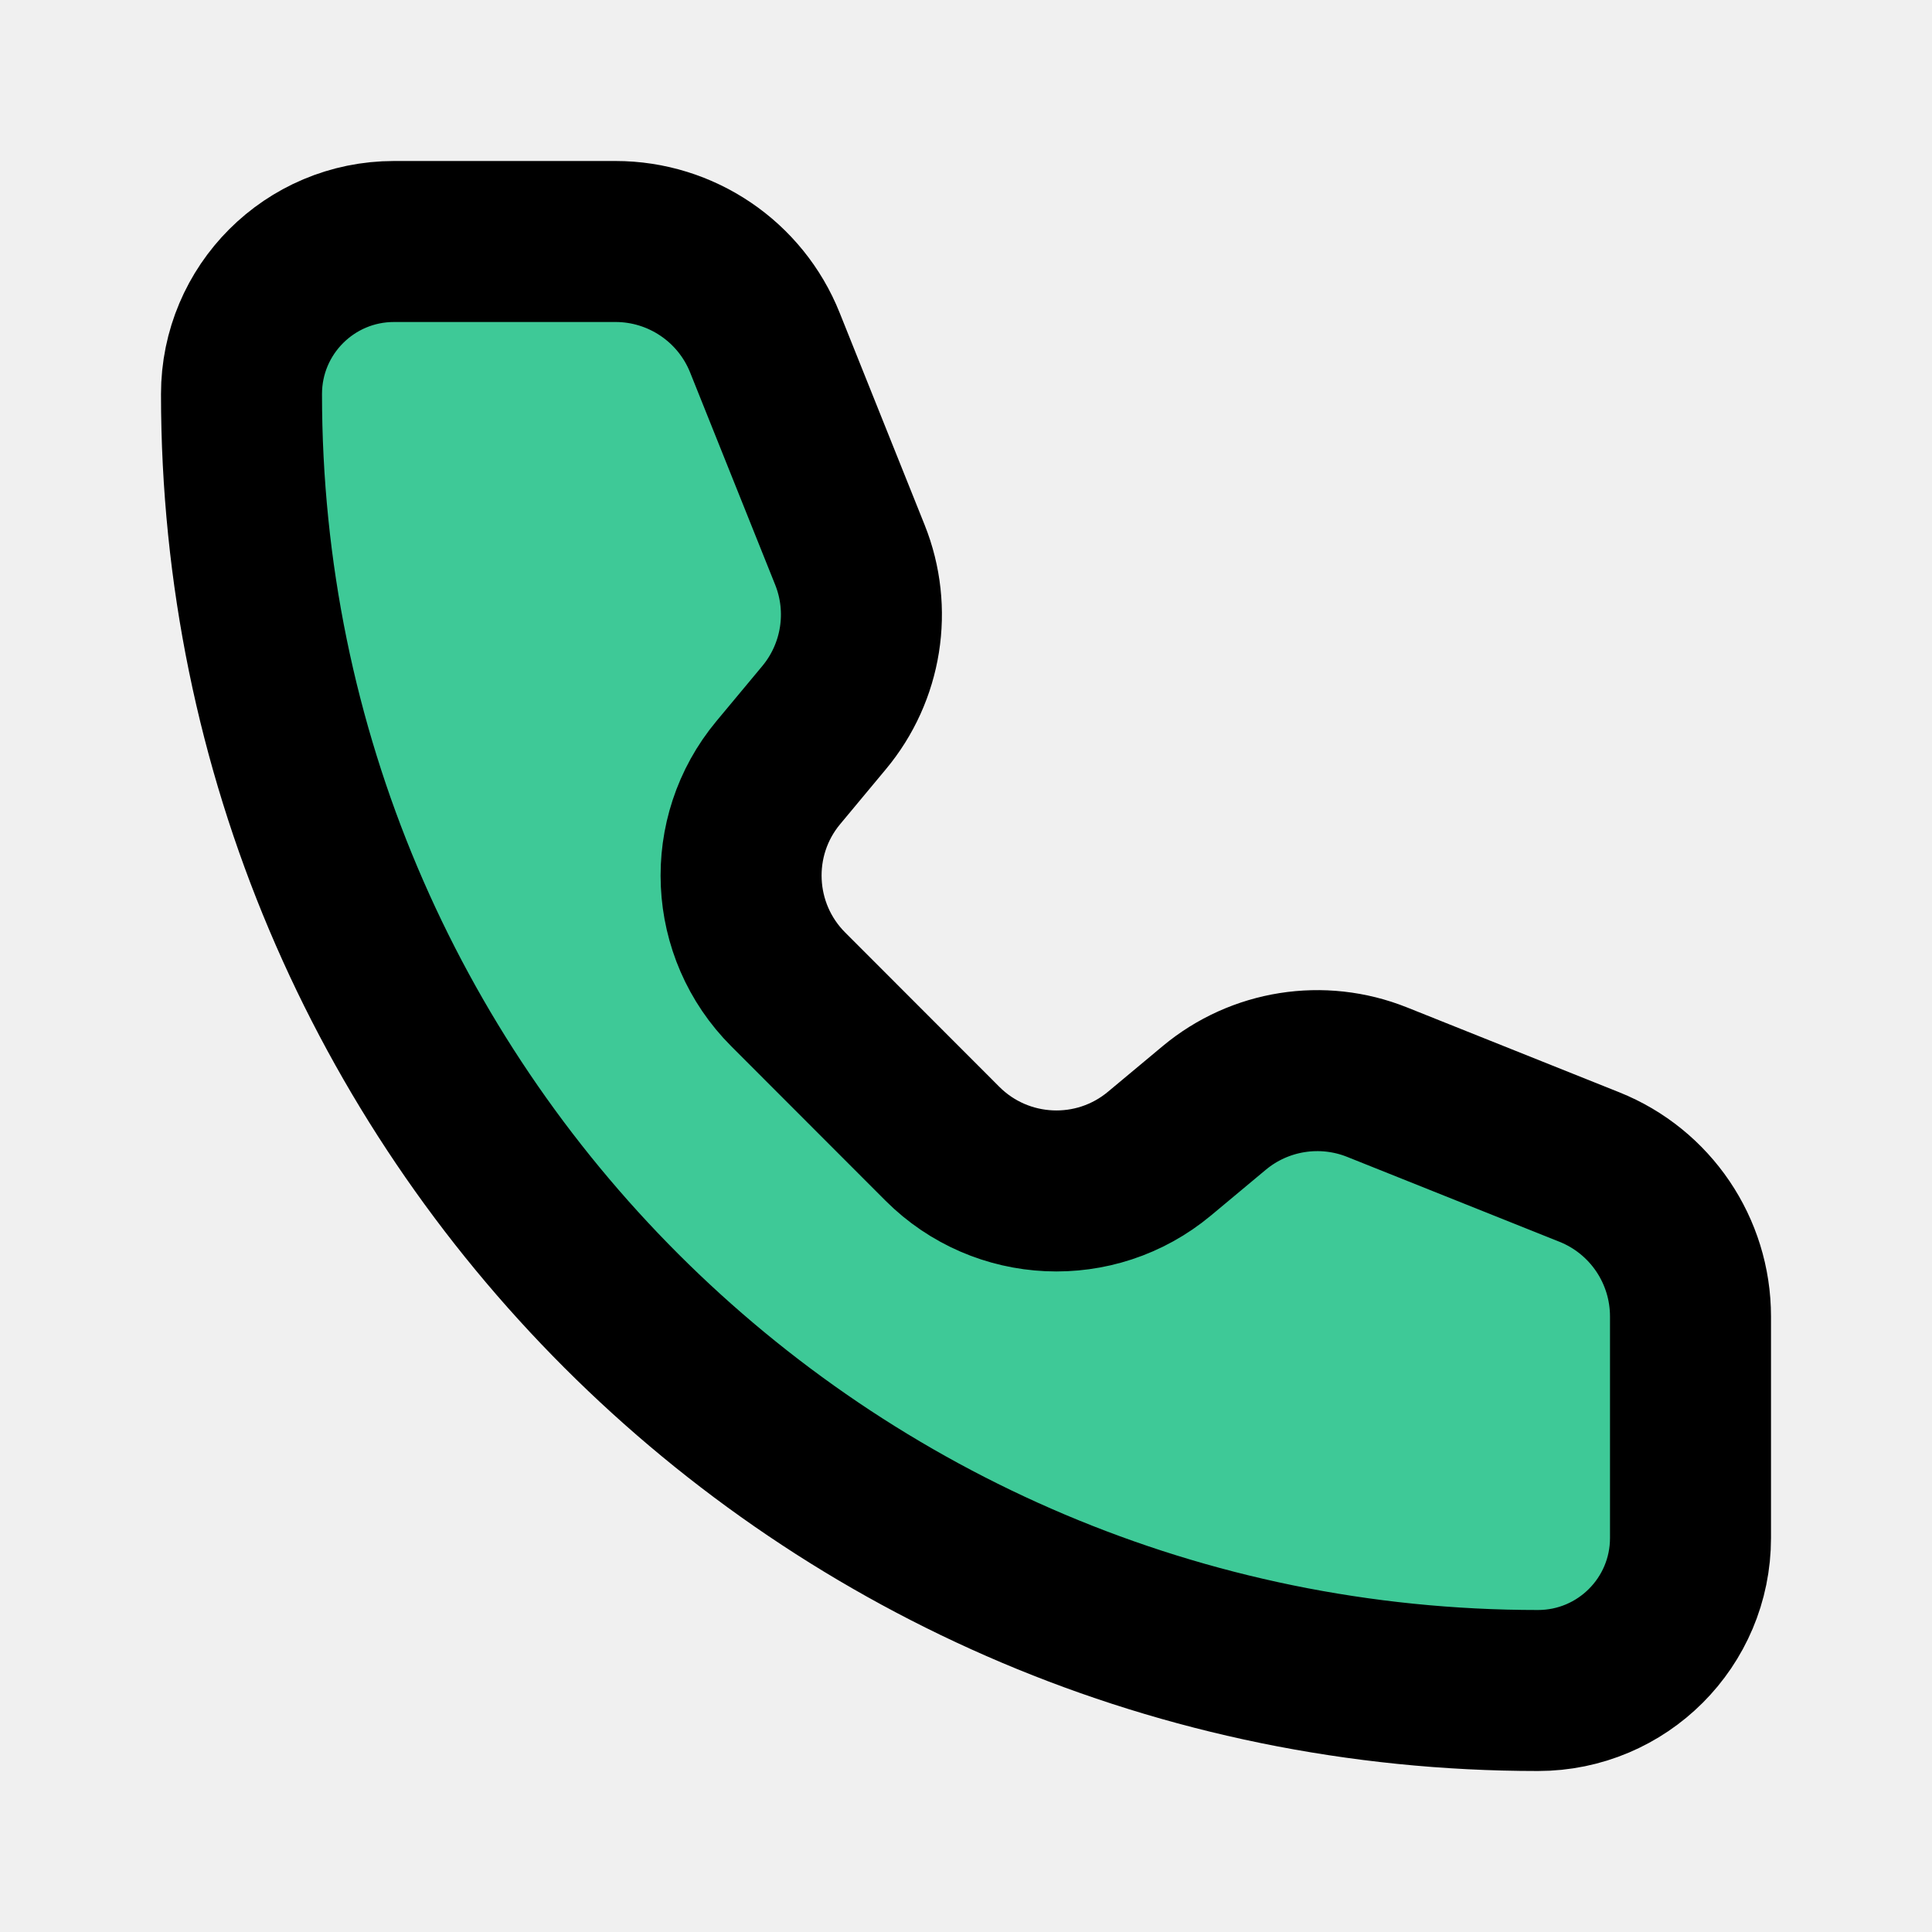
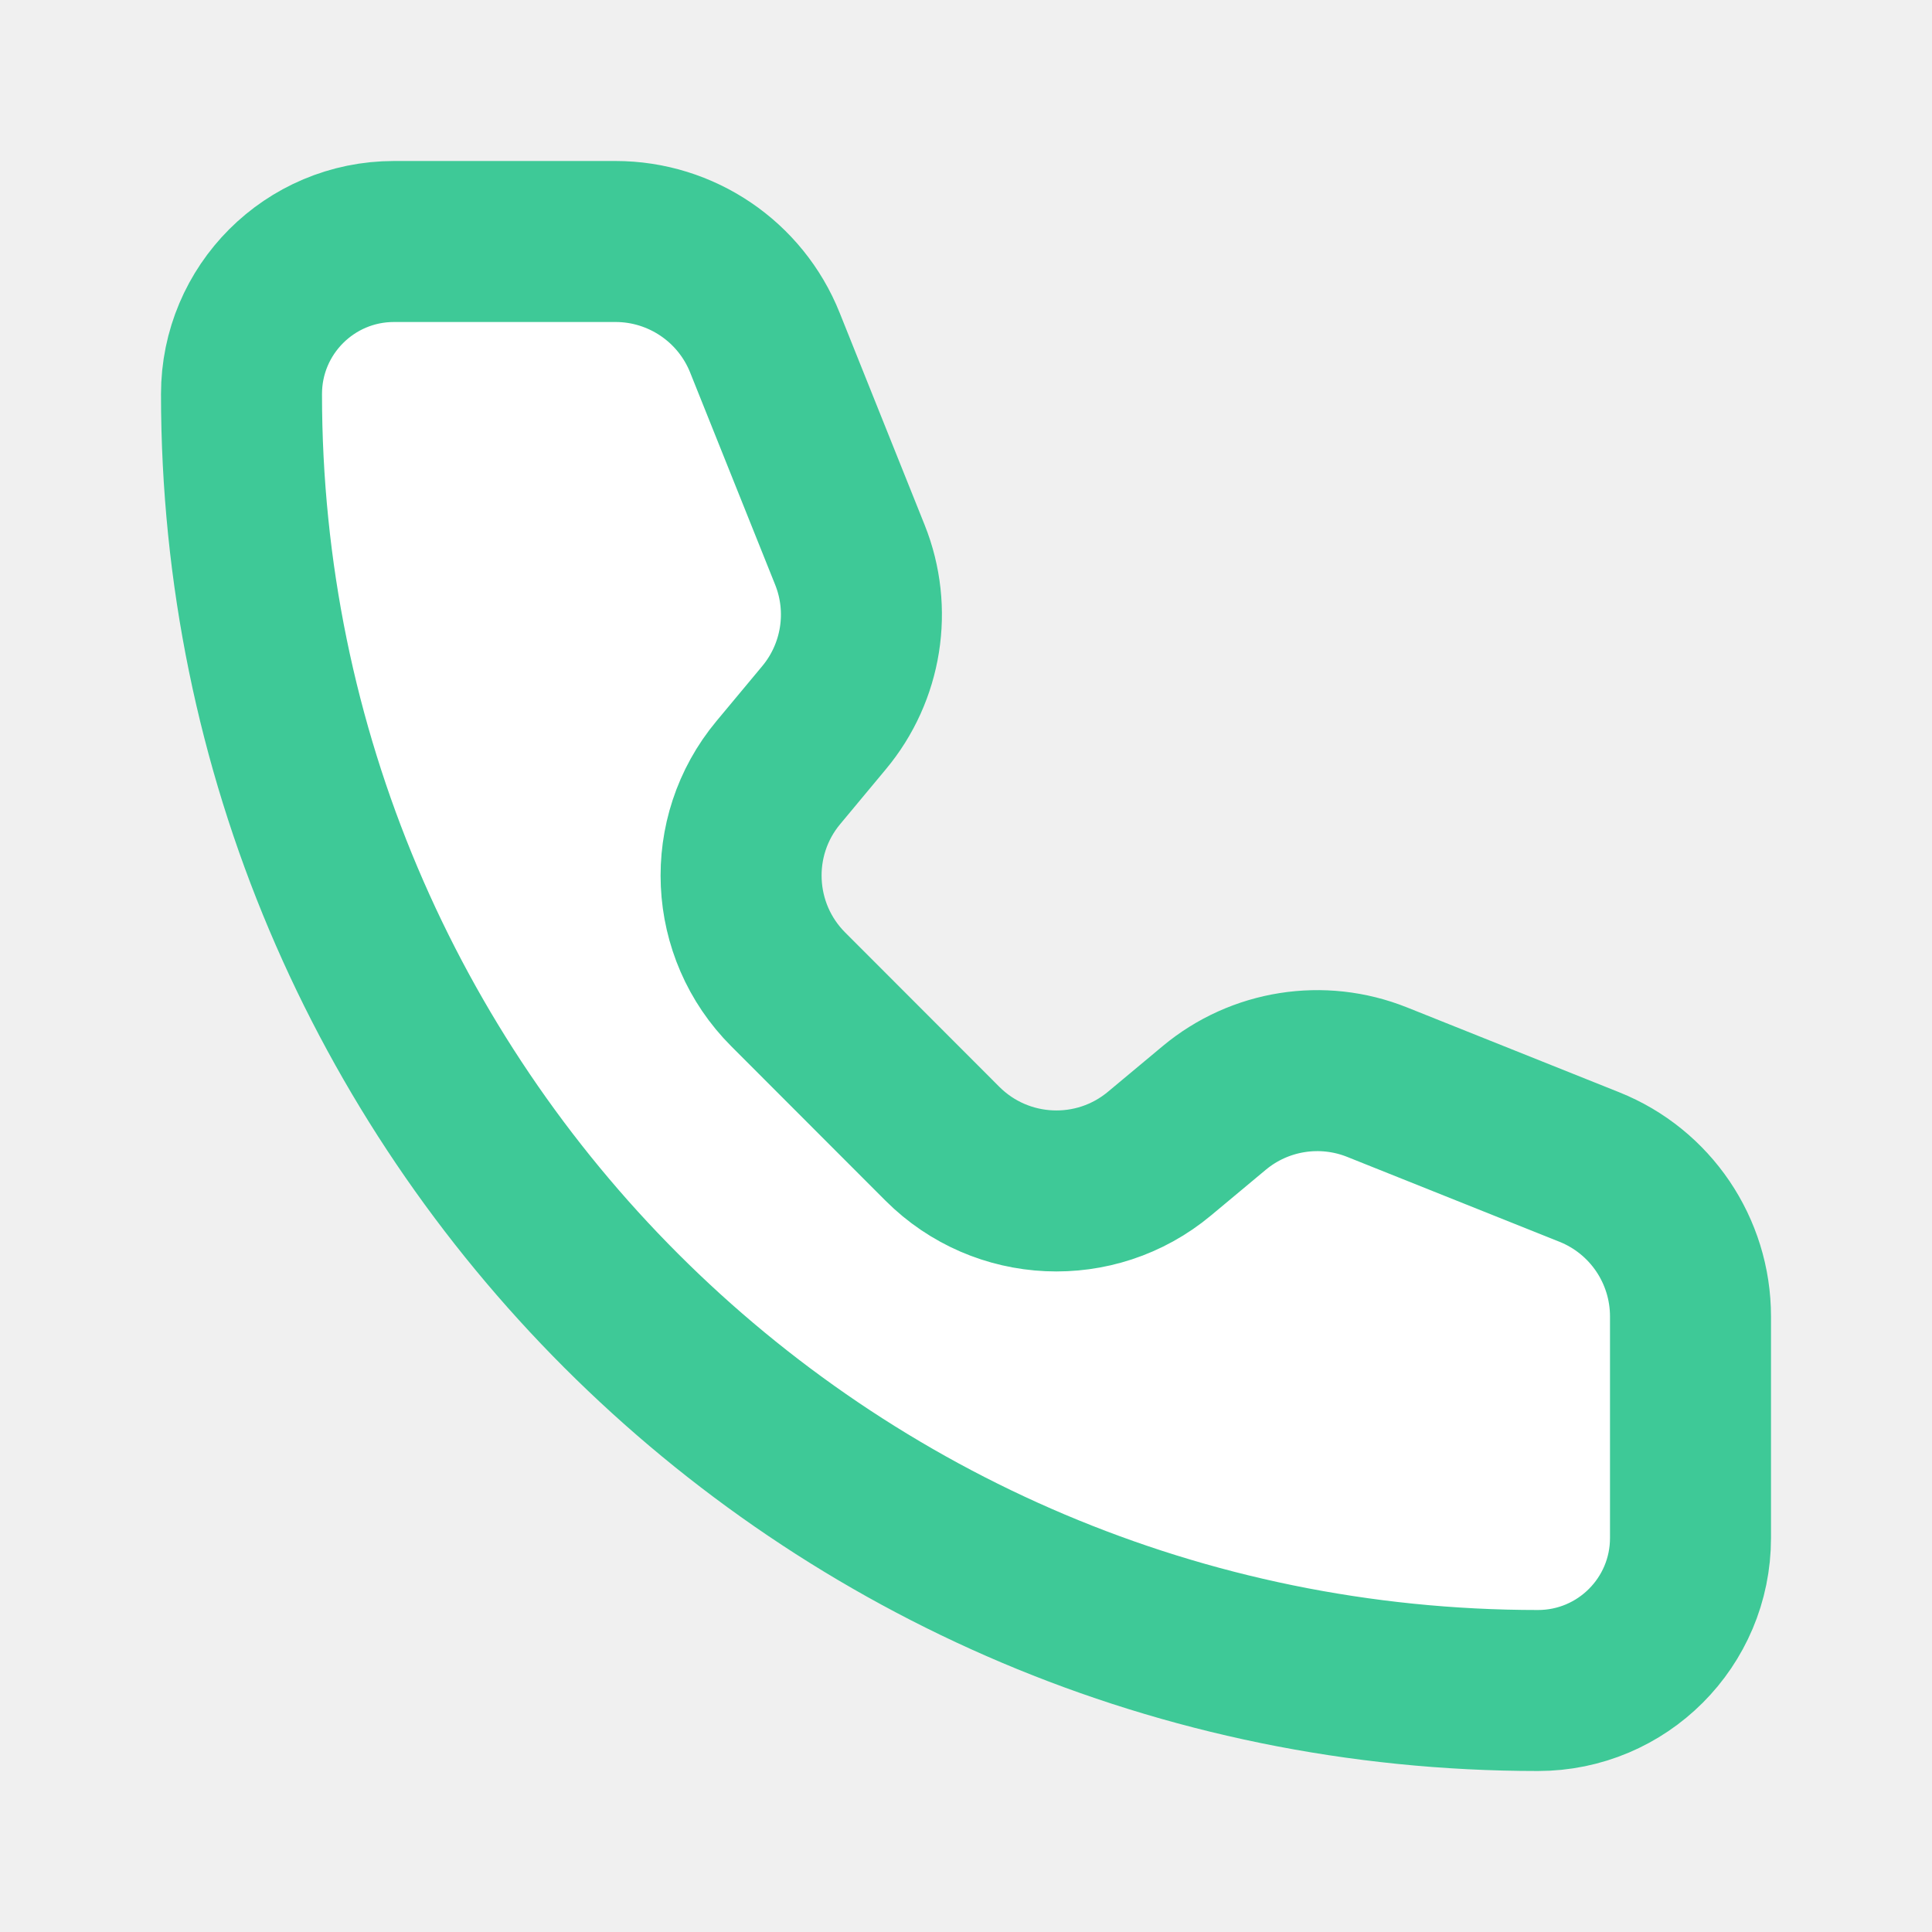
- <svg xmlns="http://www.w3.org/2000/svg" width="800px" height="800px" viewBox="0 0 24 24" fill="#3EC997" stroke="#3EC997">
+ <svg xmlns="http://www.w3.org/2000/svg" width="800px" height="800px" viewBox="0 0 24 24" fill="#ffffff" stroke="#3EC997">
  <g id="Communication / Phone">
-     <path id="Vector" d="M9.502 4.257C9.199 3.498 8.463 3 7.646 3H4.895C3.848 3 3 3.848 3 4.895C3 13.789 10.211 21 19.105 21C20.152 21 21 20.152 21 19.105L21 16.354C21 15.536 20.503 14.801 19.743 14.497L17.107 13.443C16.425 13.17 15.648 13.293 15.084 13.763L14.403 14.331C13.609 14.993 12.44 14.94 11.708 14.209L9.792 12.291C9.061 11.56 9.007 10.391 9.669 9.597L10.236 8.916C10.707 8.352 10.831 7.575 10.558 6.893L9.502 4.257Z" stroke="#000000" stroke-width="2" stroke-linecap="round" stroke-linejoin="round" />
+     <path id="Vector" d="M9.502 4.257C9.199 3.498 8.463 3 7.646 3H4.895C3.848 3 3 3.848 3 4.895C3 13.789 10.211 21 19.105 21C20.152 21 21 20.152 21 19.105L21 16.354C21 15.536 20.503 14.801 19.743 14.497L17.107 13.443C16.425 13.17 15.648 13.293 15.084 13.763L14.403 14.331C13.609 14.993 12.44 14.94 11.708 14.209L9.792 12.291C9.061 11.56 9.007 10.391 9.669 9.597L10.236 8.916C10.707 8.352 10.831 7.575 10.558 6.893L9.502 4.257Z" stroke="#3EC997" stroke-width="2" stroke-linecap="round" stroke-linejoin="round" />
  </g>
</svg>
